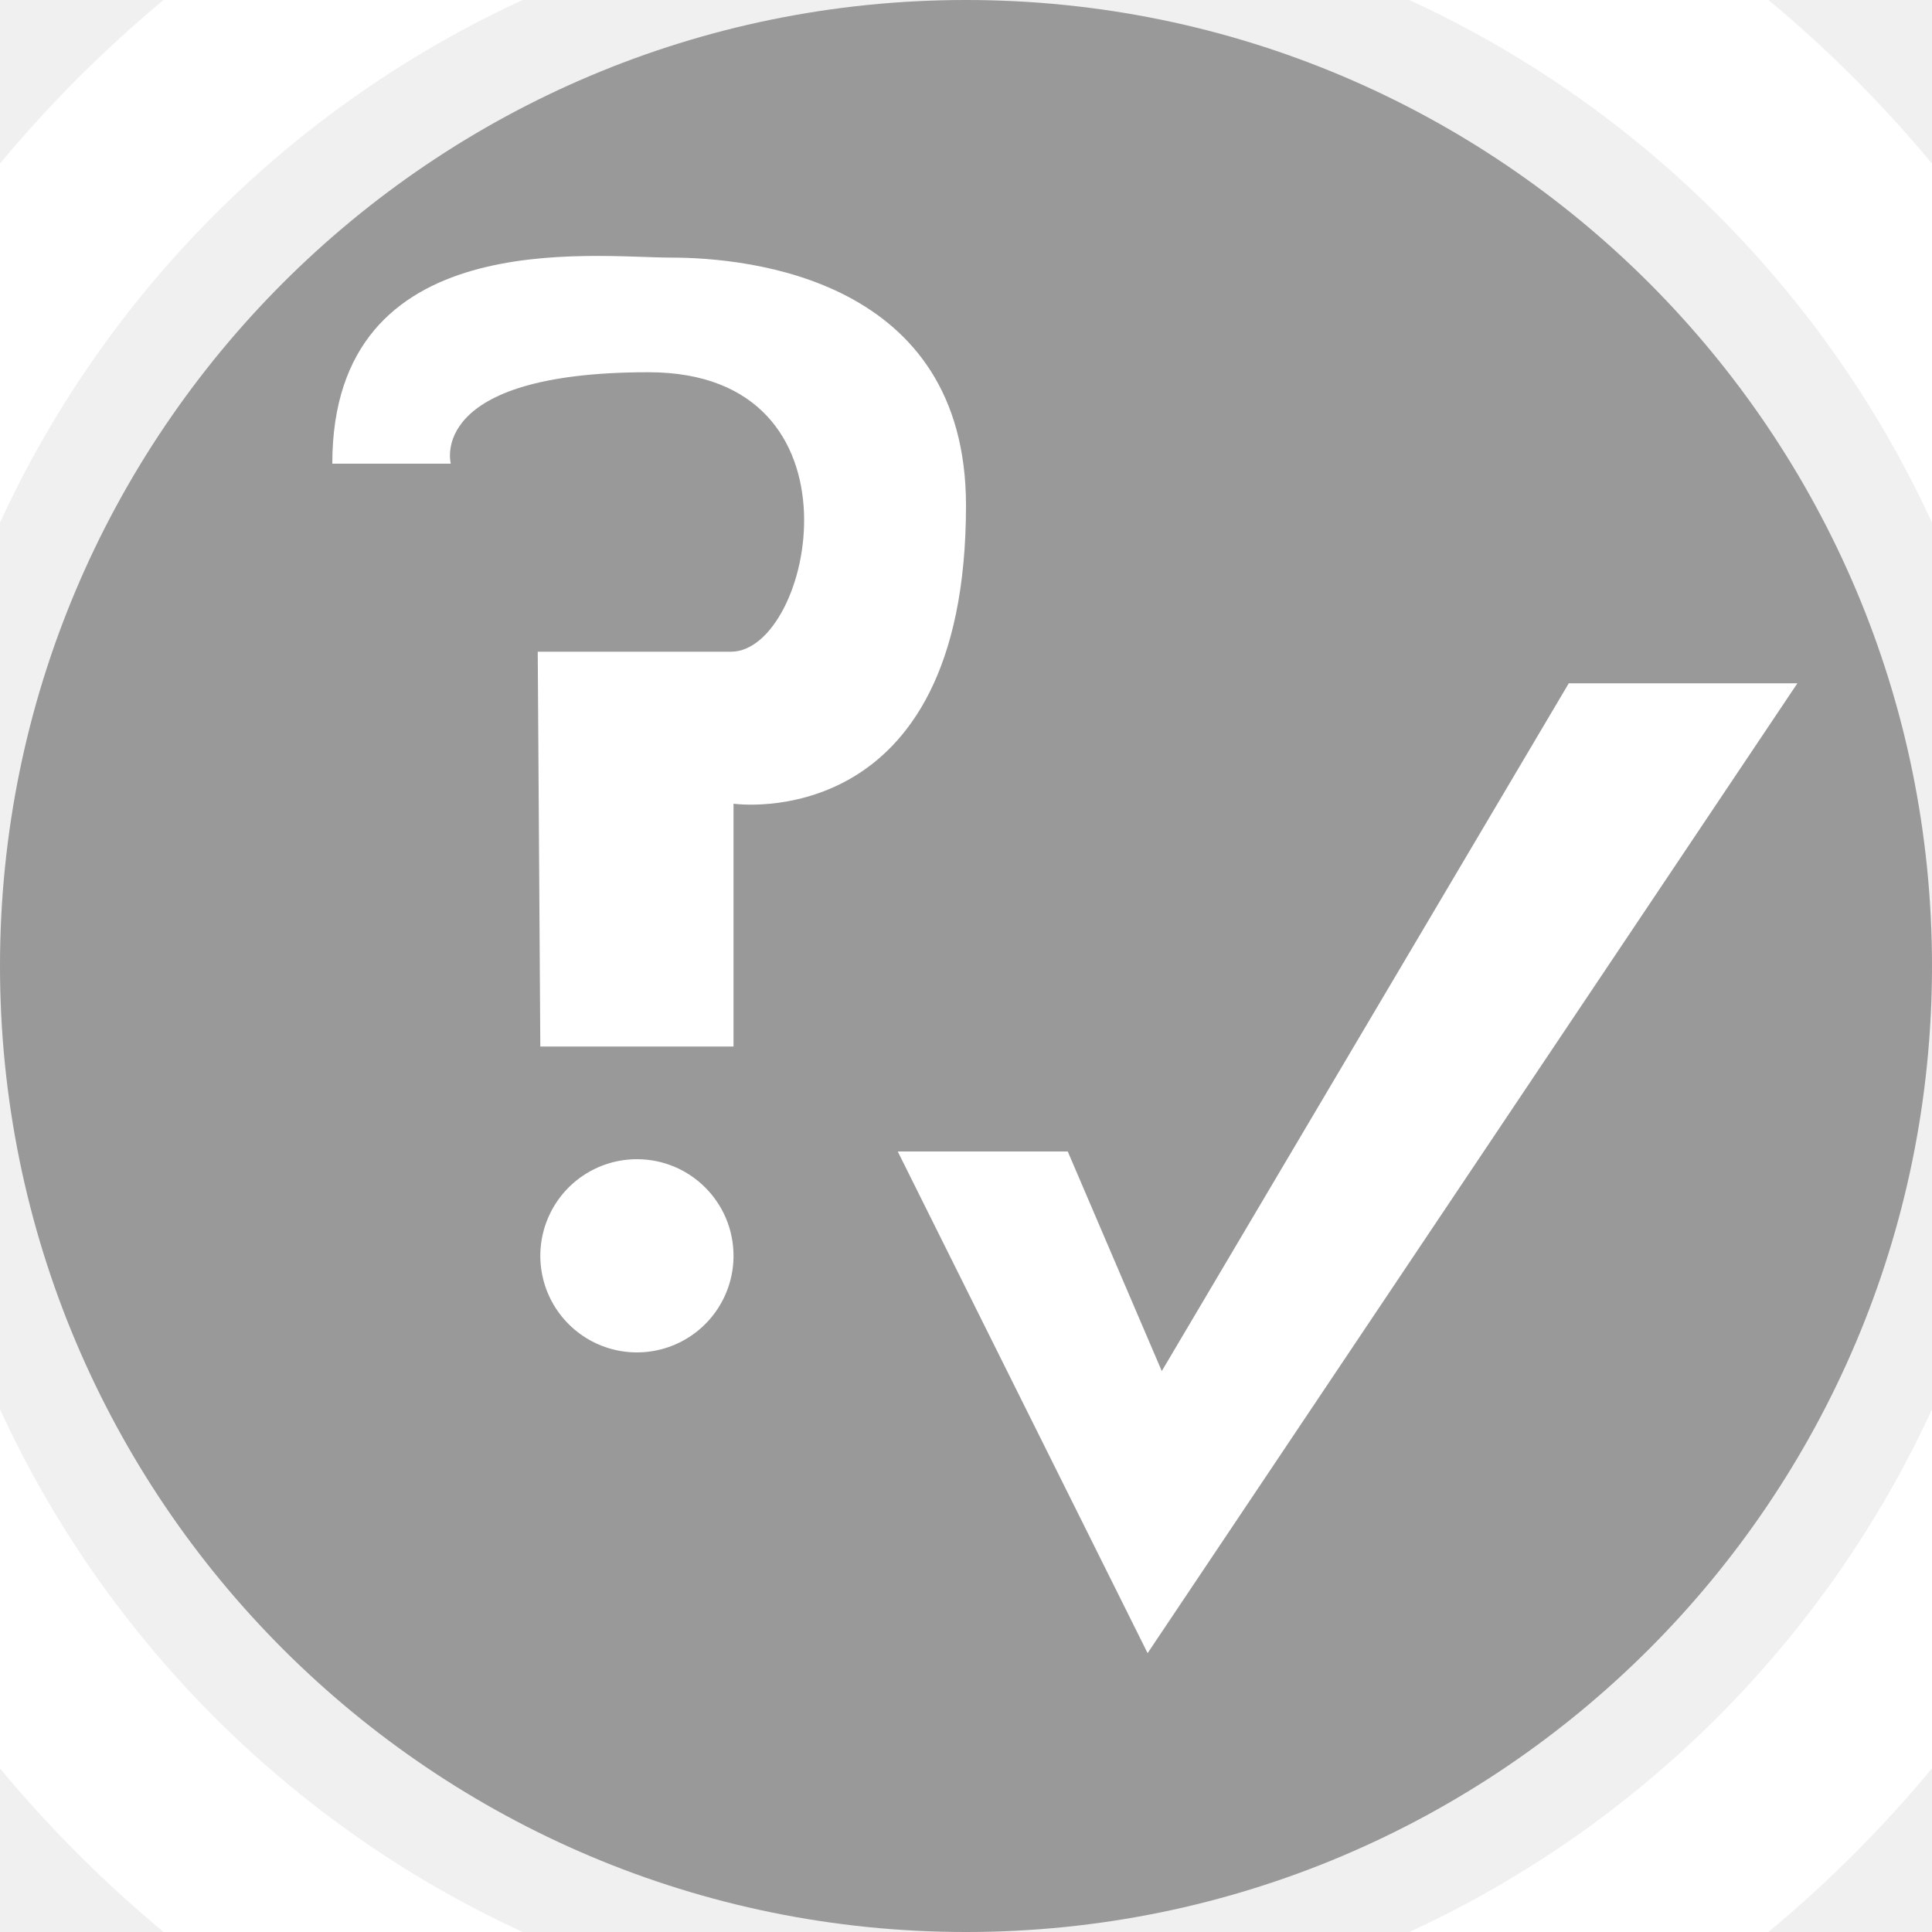
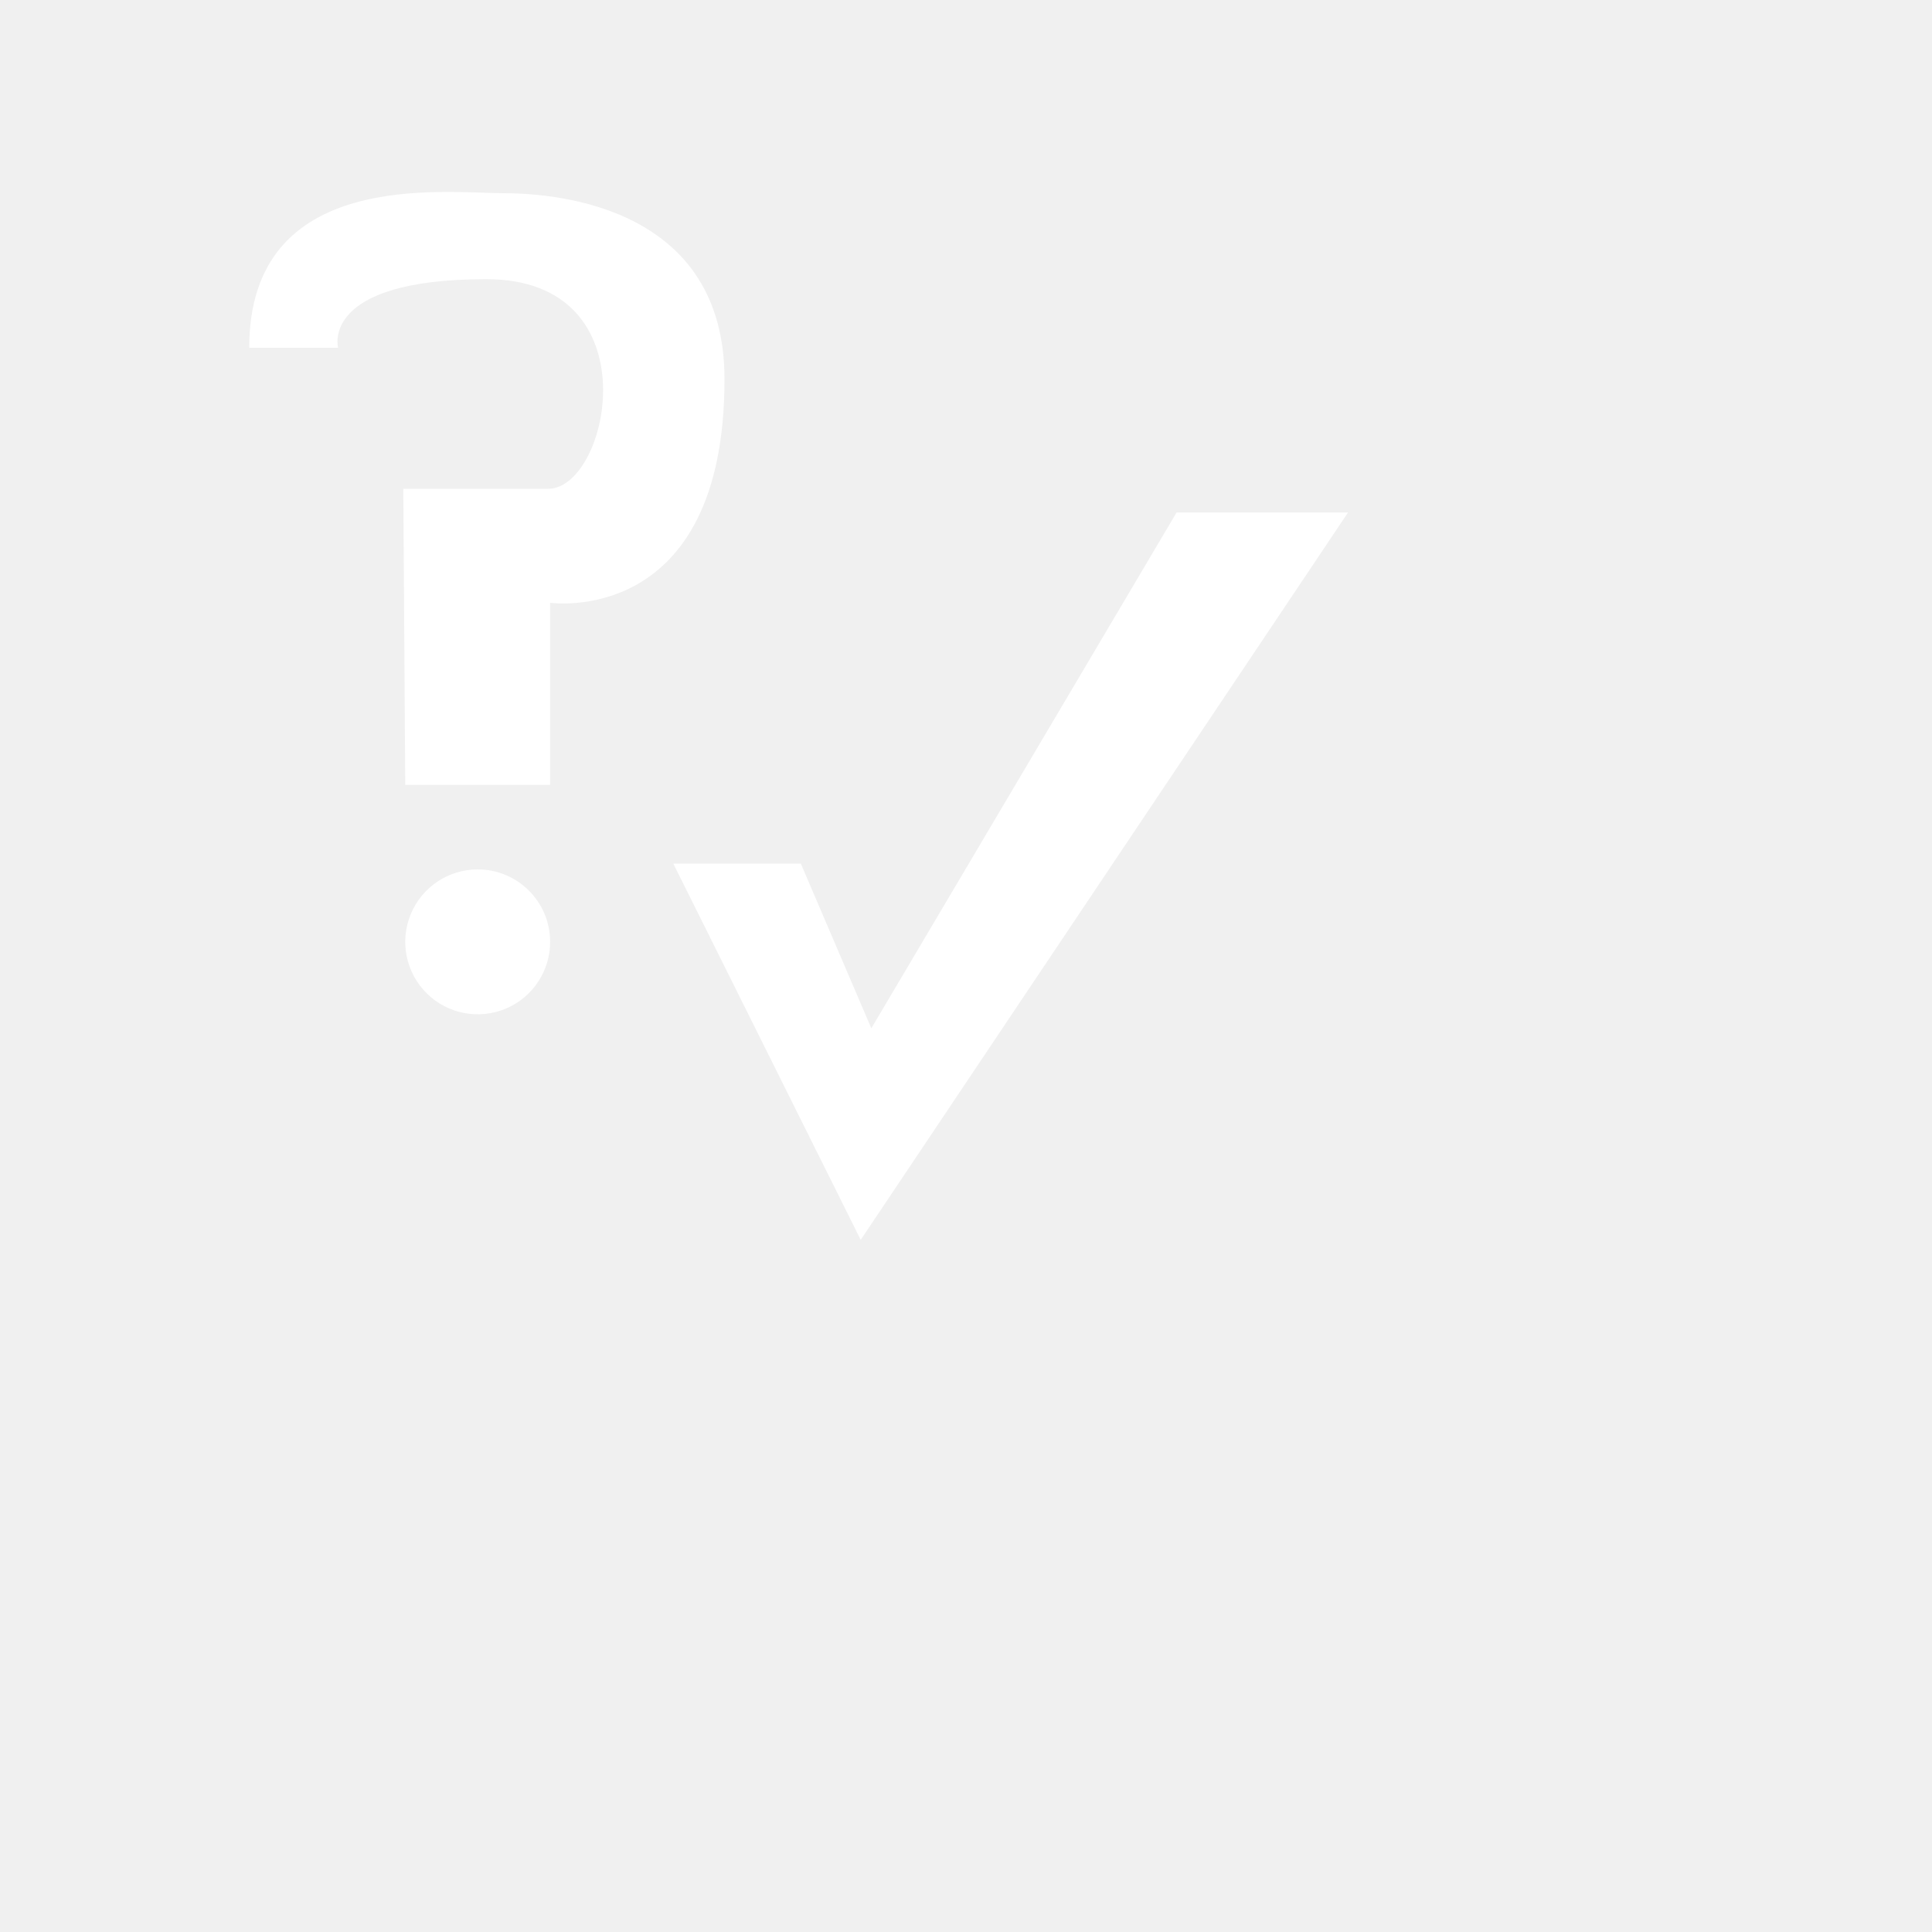
- <svg xmlns="http://www.w3.org/2000/svg" viewBox="0 0 30 30">
-   <path class="roadmap-background-circle" d="M30 15A15 15 0 1 1 15 0a15 15 0 0 1 15 15" fill="#999" />
-   <g transform="rotate(-90 15 15)">
-     <circle class="circle-bg" stroke="#fff" fill="none" stroke-width="3" cx="15" cy="15" r="18" />
-     <circle class="roadmap-circle-progress" stroke="#fff" fill="none" stroke-width="3" stroke-dasharray="113.097" stroke-dashoffset="113.097" cx="15" cy="15" r="18" />
-   </g>
+ <svg xmlns="http://www.w3.org/2000/svg" viewBox="0 0 40 40">
  <path d="M11.39 19.48A1.5 1.5 0 1 1 9.89 18a1.5 1.5 0 0 1 1.5 1.5M8.39 16.25h3v-3.77S15 13 15 7.85C15 4.33 11.63 4 10.42 4s-5.26-.53-5.26 3.2H7s-.39-1.42 3.07-1.42 2.55 4.34 1.28 4.34h-3ZM13.94 17.88h2.64l1.46 3.41 6.32-10.68h3.55L17.82 25.67l-3.88-7.79z" fill="#fff" />
</svg>
